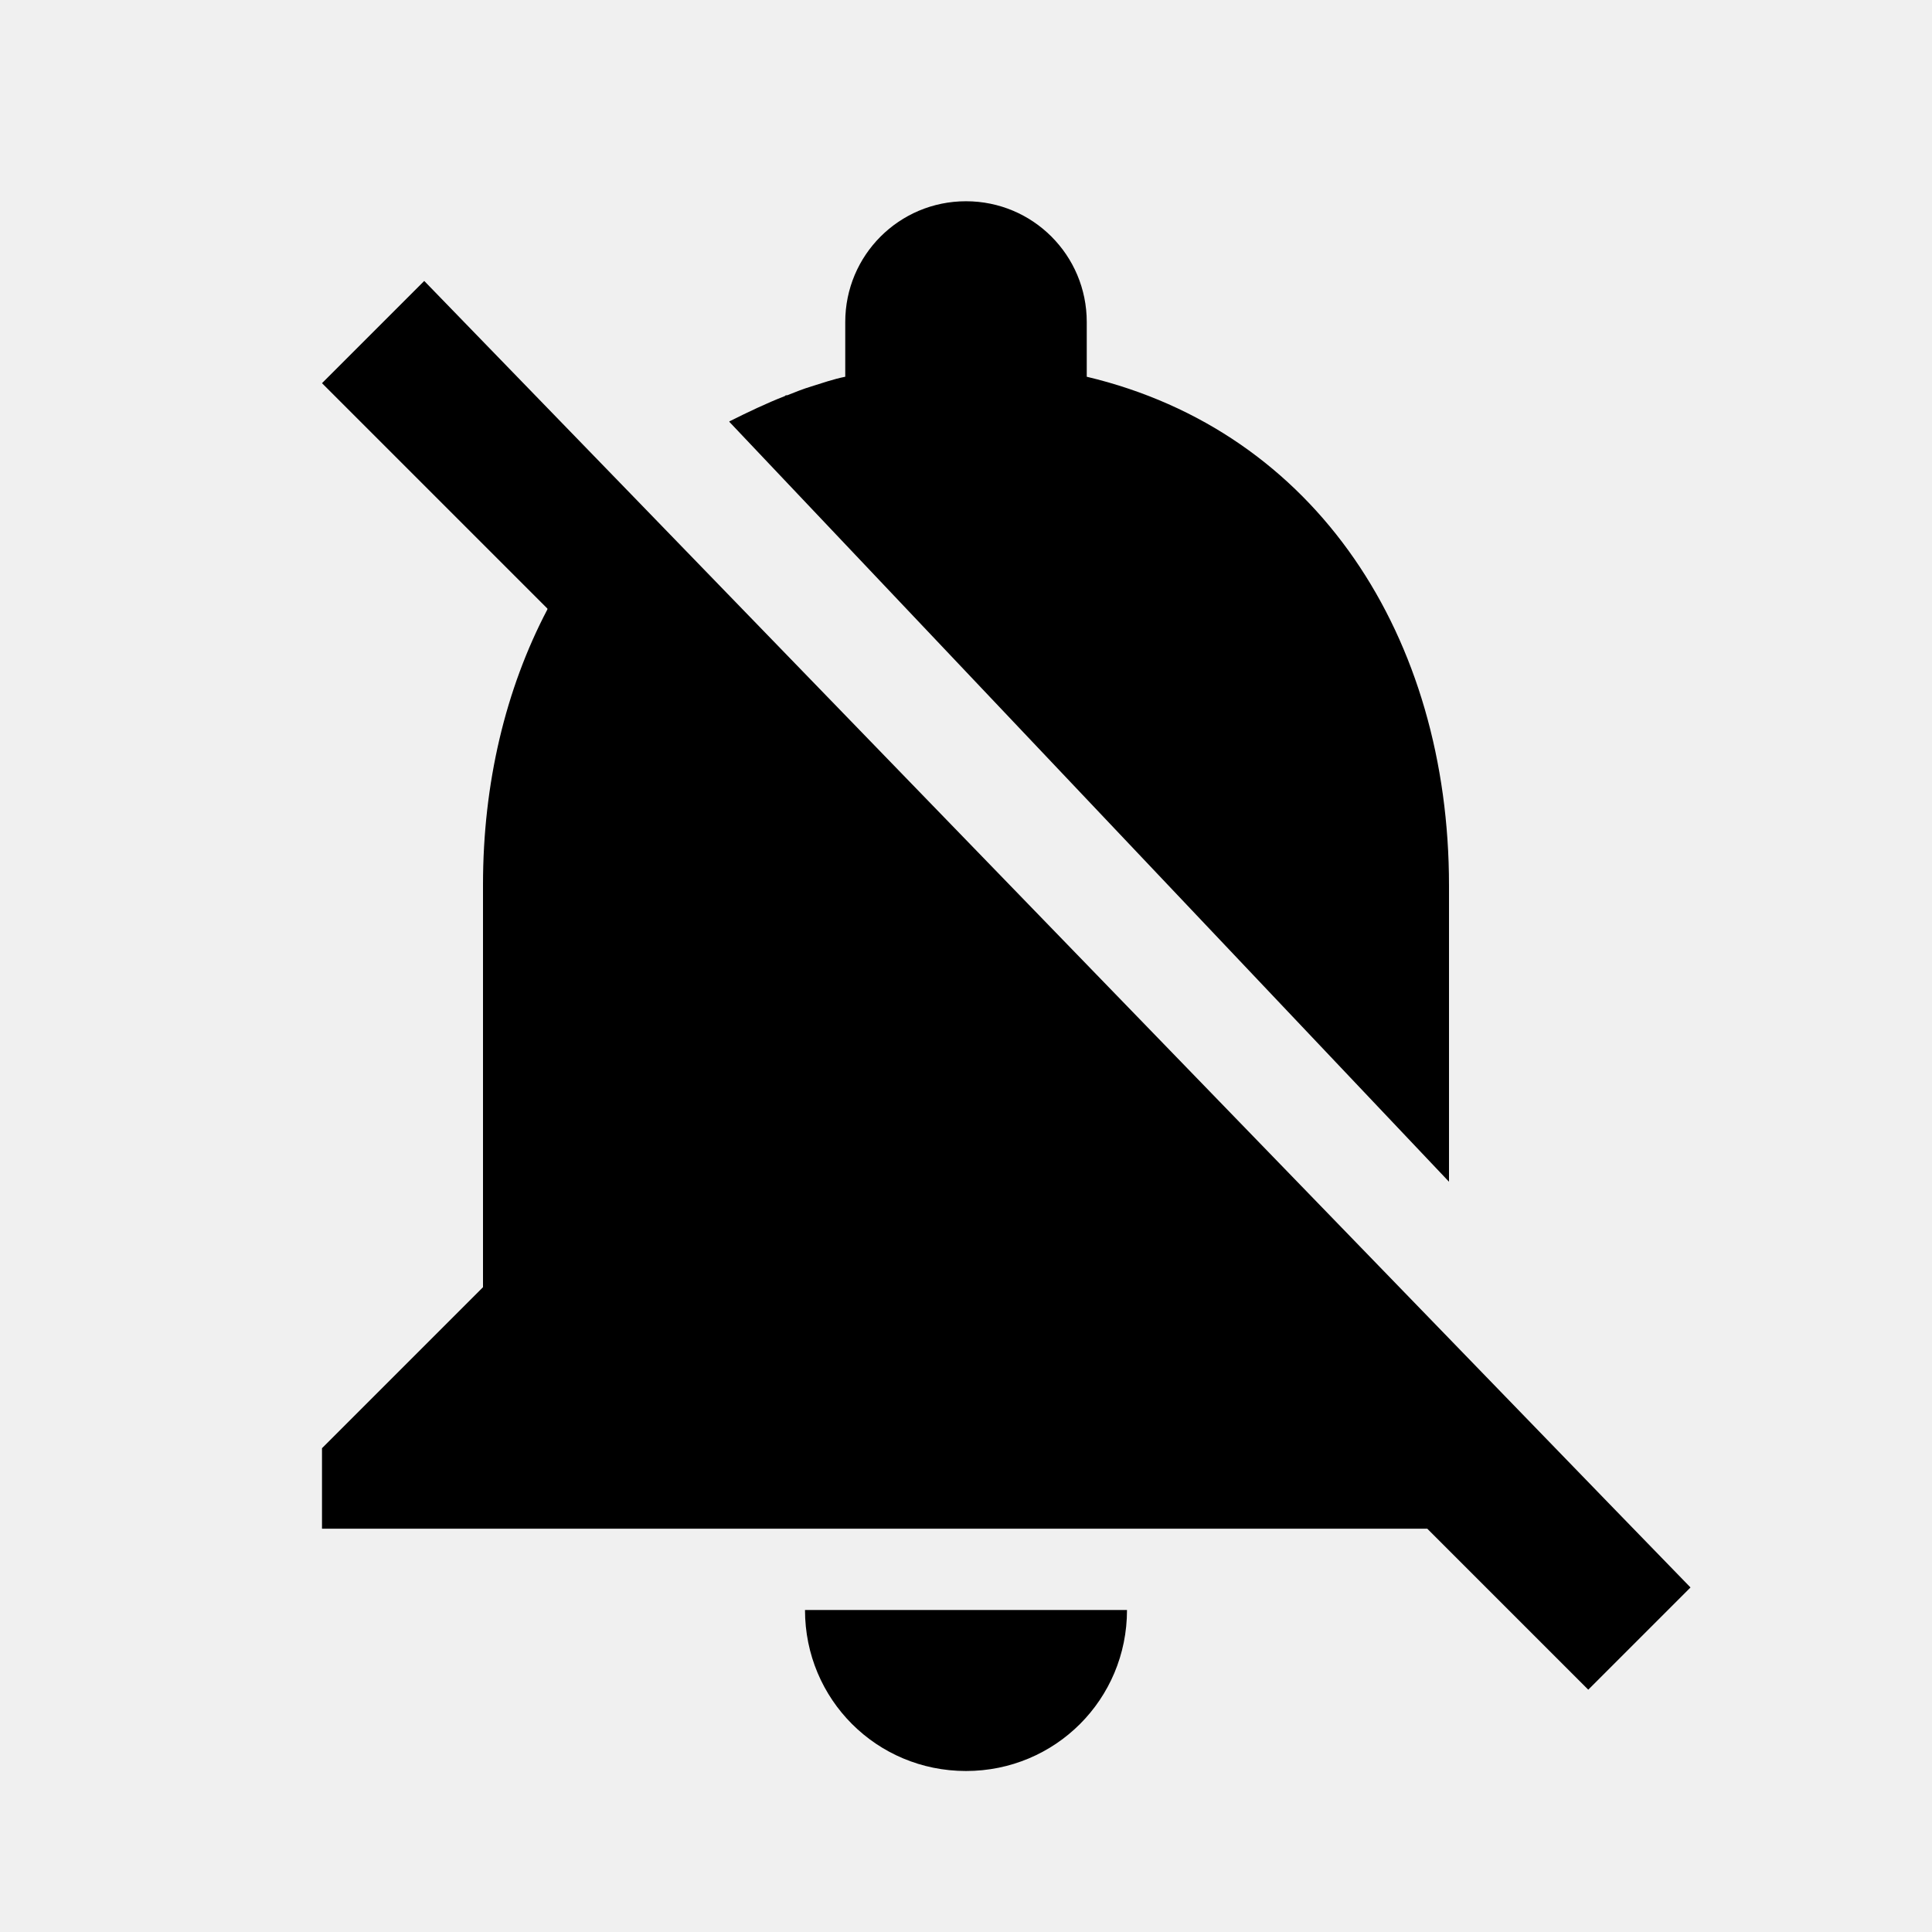
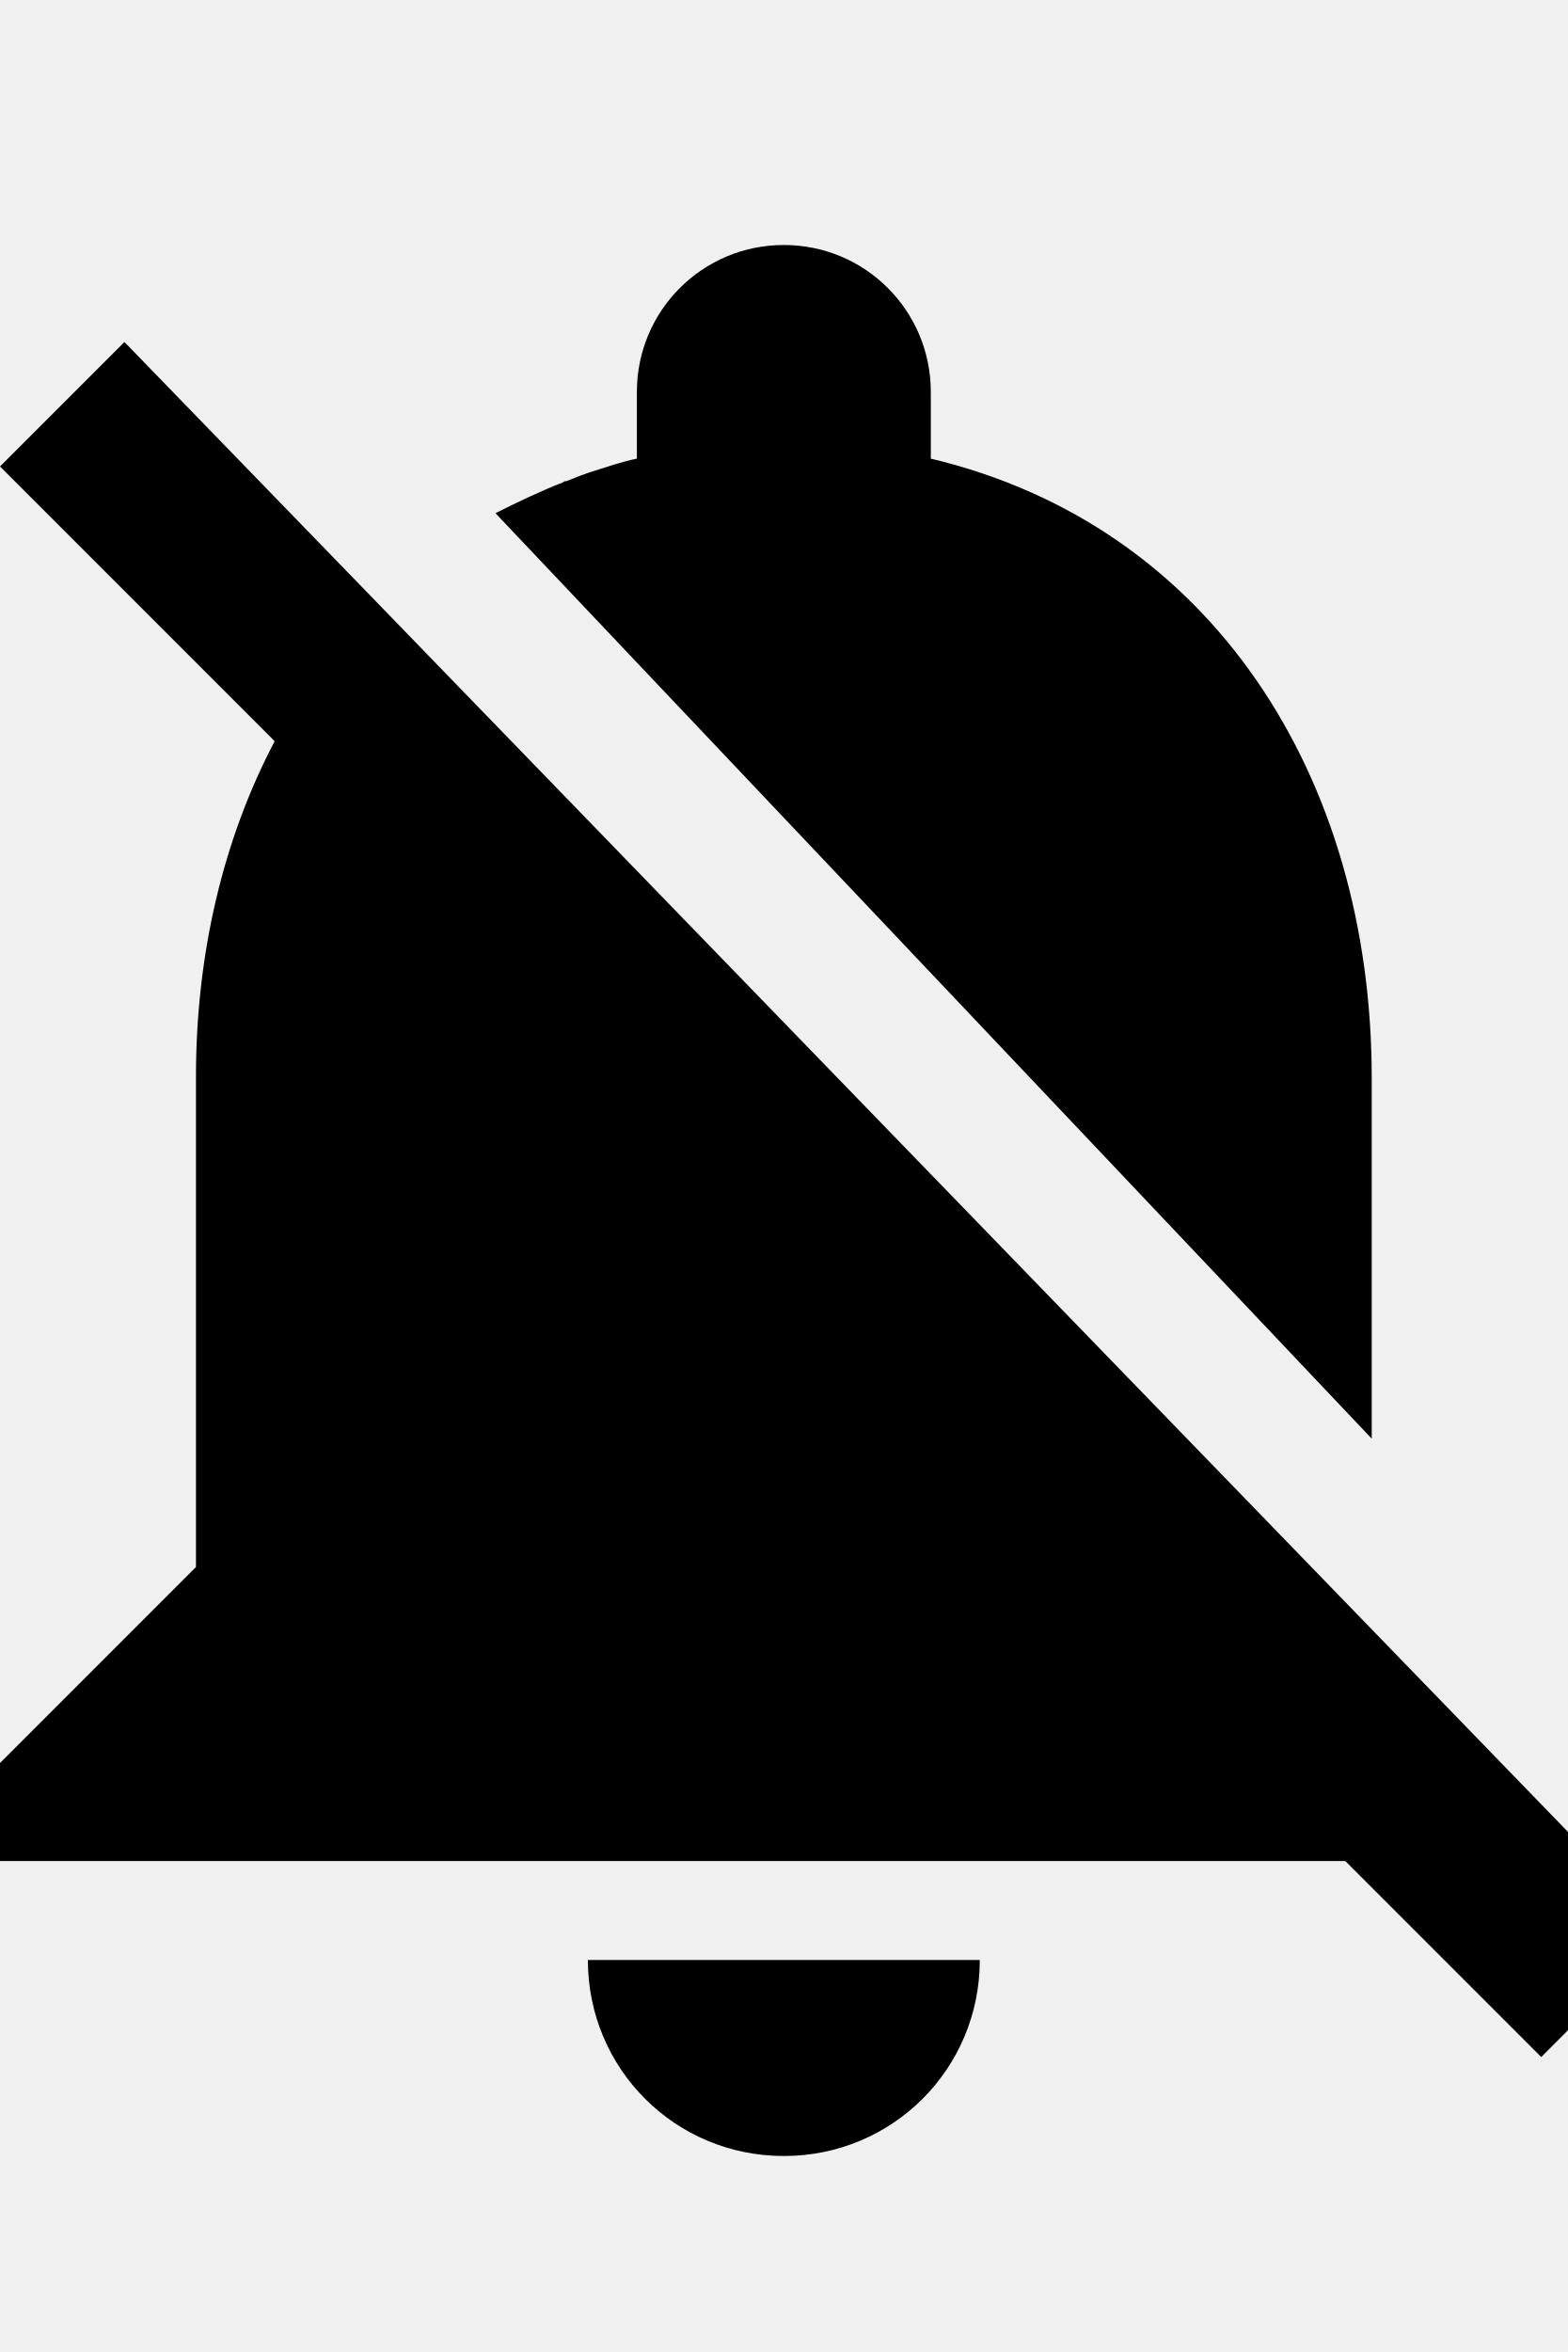
- <svg xmlns="http://www.w3.org/2000/svg" width="24" height="24" viewBox="0 0 24 24">
+ <svg xmlns="http://www.w3.org/2000/svg" width="16" height="24" viewBox="4 0 16 24">
  <g fill="none" fill-rule="evenodd">
    <path fill="#FFF" fill-opacity=".01" d="M0 0h24v24H0z" />
    <path fill="#000" fill-rule="nonzero" d="M20 18.69L7.84 6.14 5.27 3.49 4 4.76l2.8 2.8v.01c-.52.99-.8 2.16-.8 3.42v5l-2 2v1h13.73l2 2L21 19.72l-1-1.03zM12 22c1.11 0 2-.89 2-2h-4c0 1.11.89 2 2 2zm6-7.32V11c0-3.08-1.64-5.64-4.5-6.32V4c0-.83-.67-1.5-1.5-1.5s-1.5.67-1.5 1.5v.68c-.15.03-.29.08-.42.12-.1.03-.2.07-.3.11h-.01c-.01 0-.01 0-.02.01-.23.09-.46.2-.68.31 0 0-.01 0-.01.01L18 14.68z" />
  </g>
</svg>
